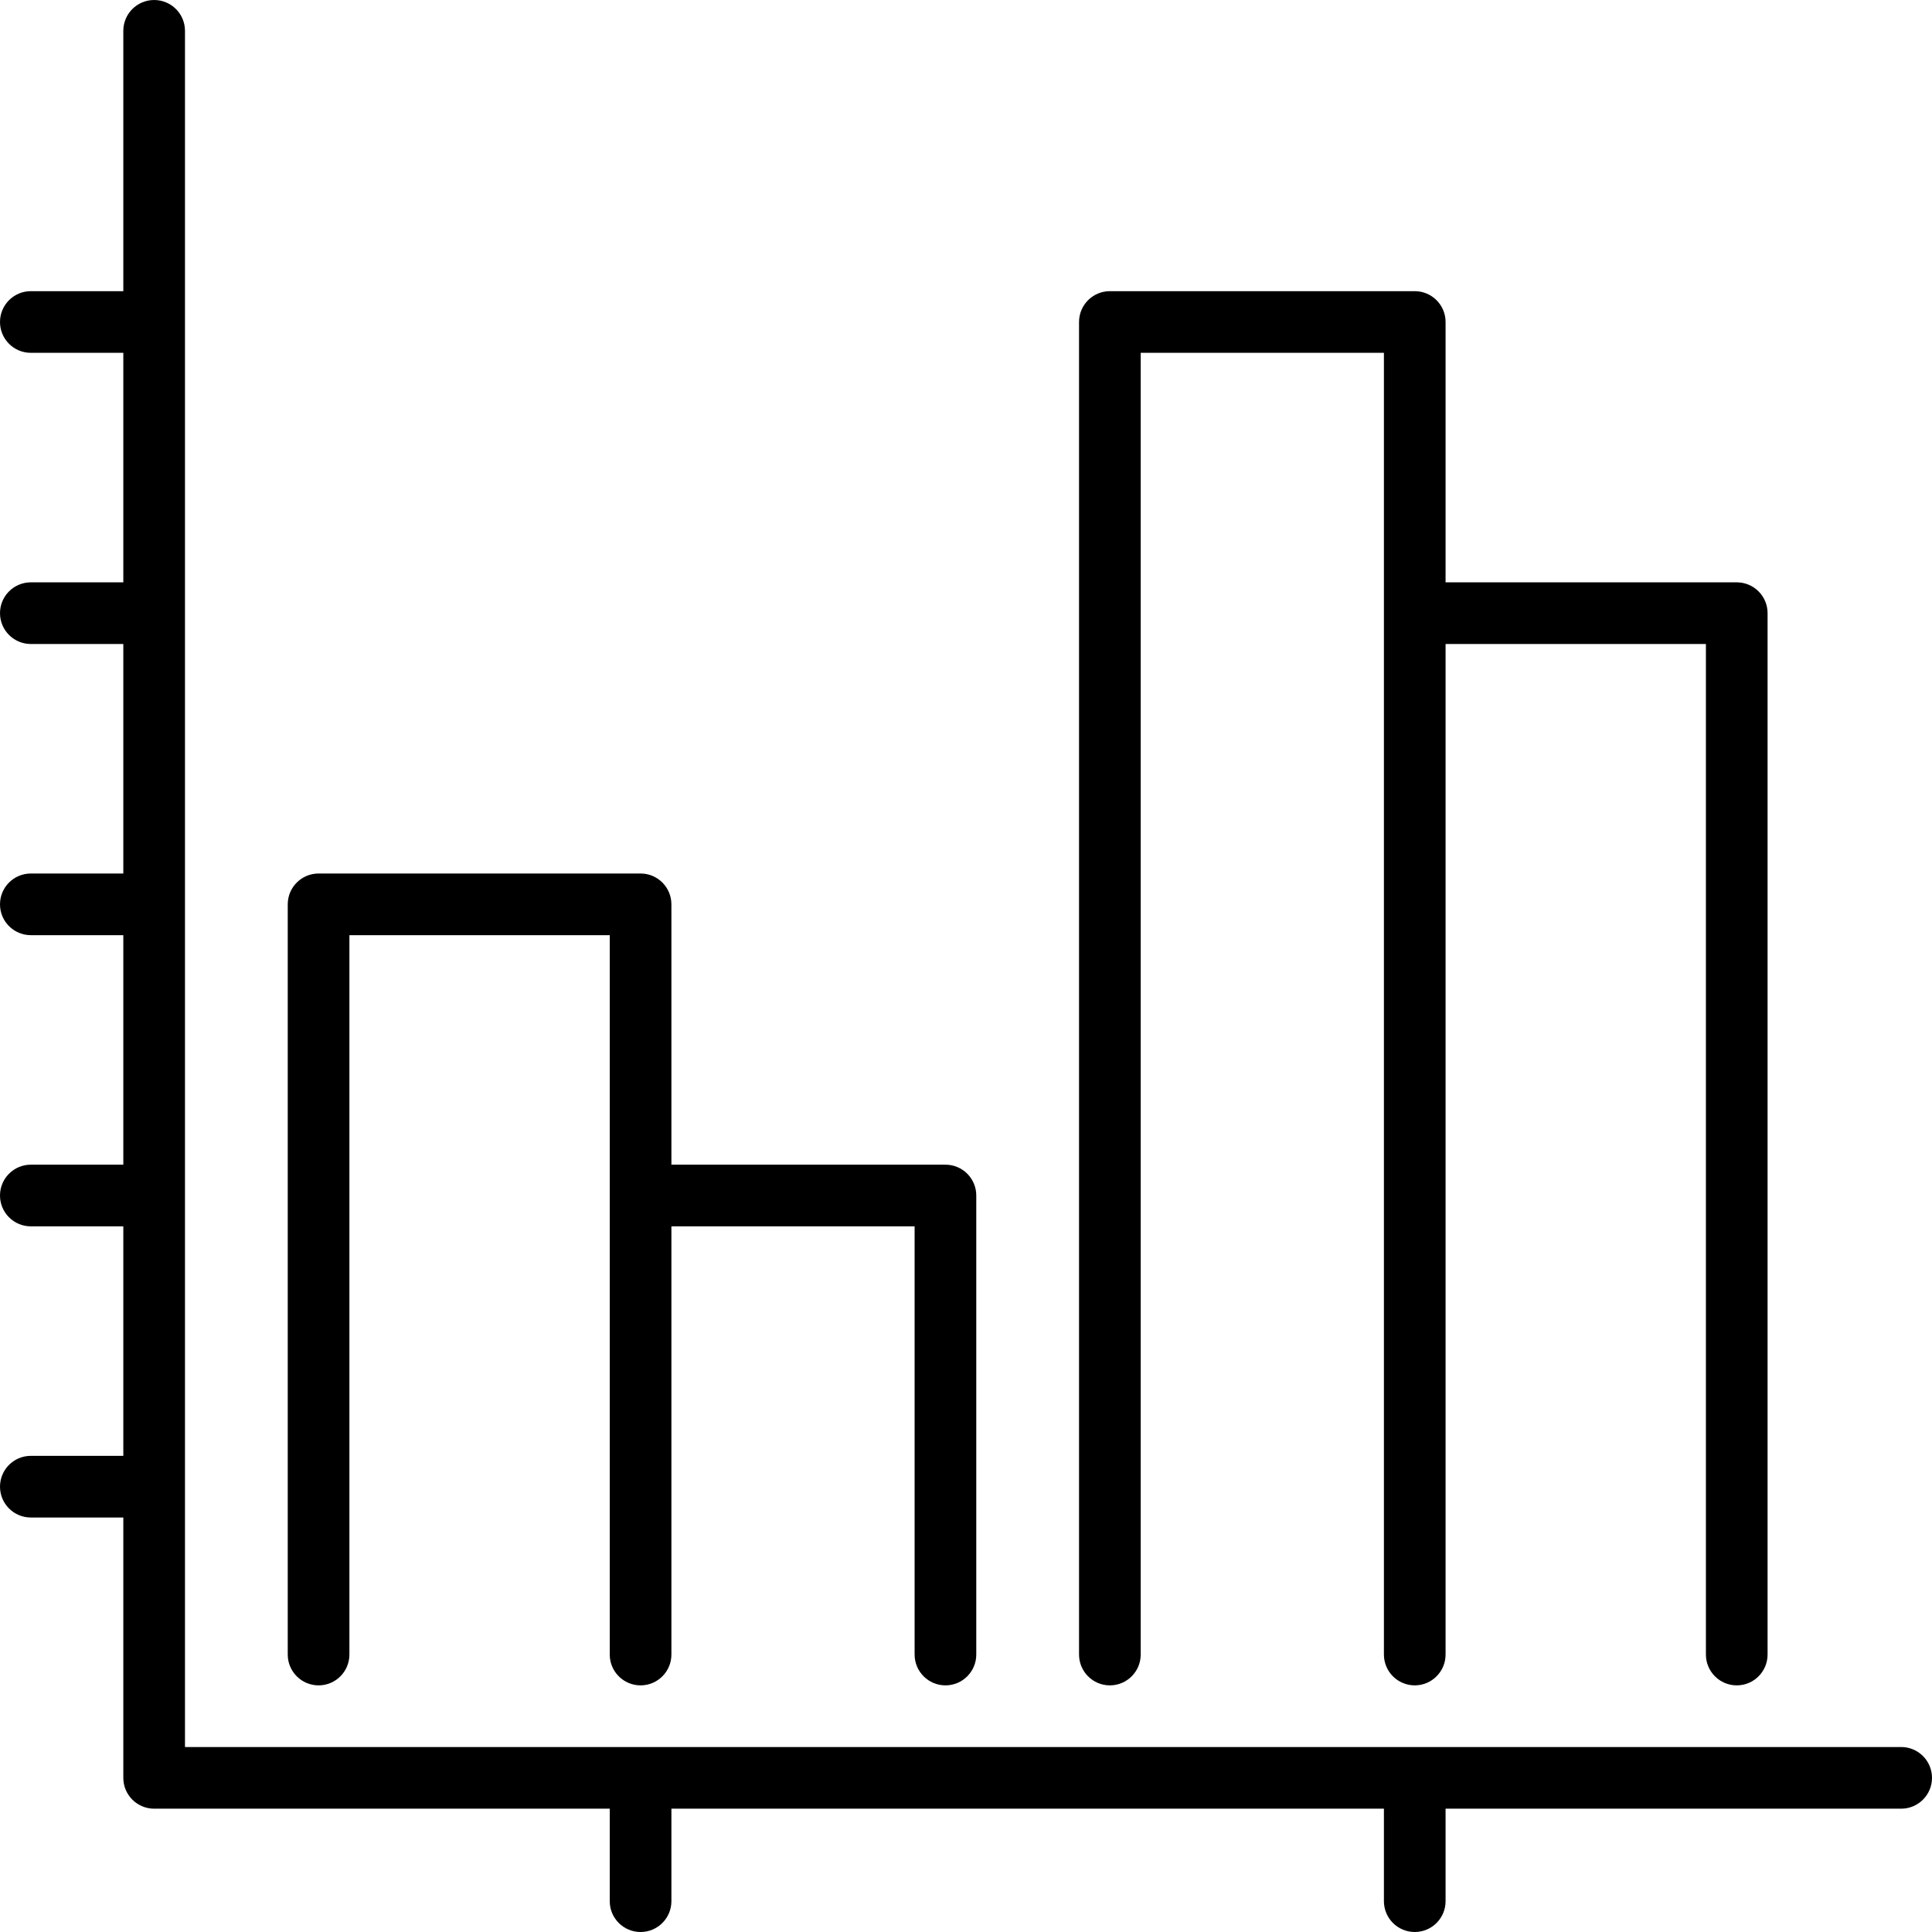
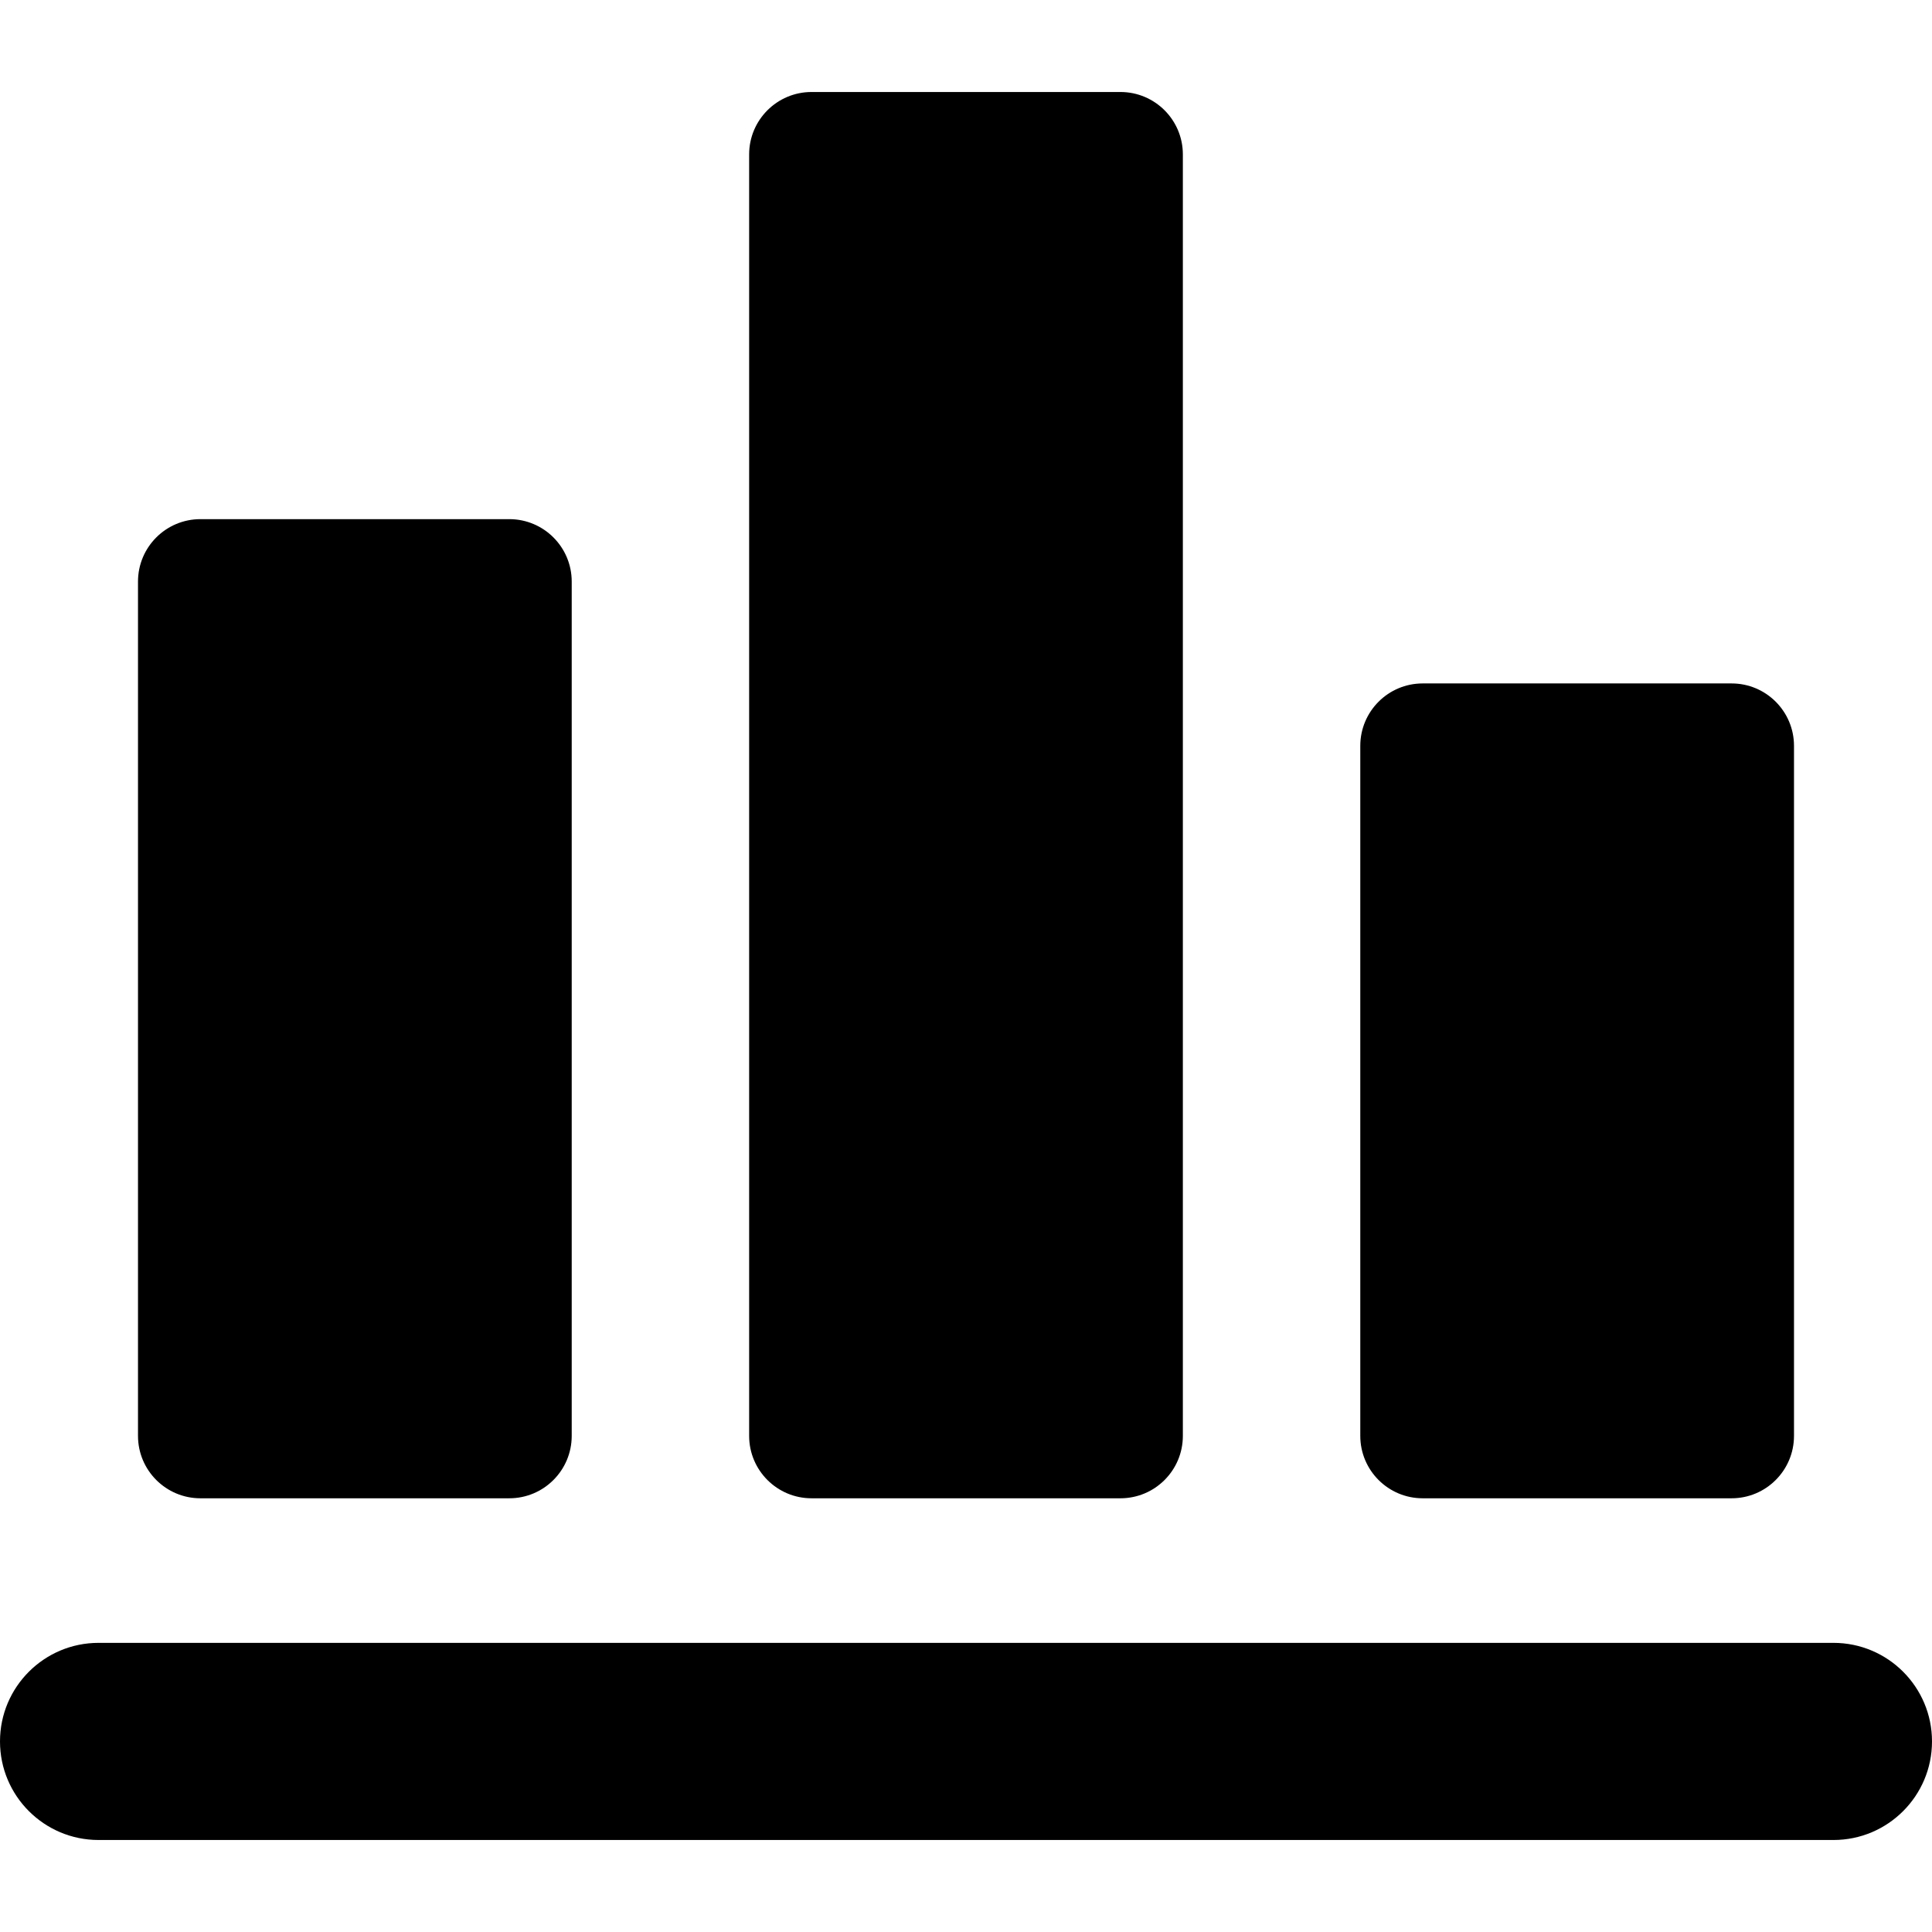
- <svg xmlns="http://www.w3.org/2000/svg" version="1.1" viewBox="0 0 470 470" enable-background="new 0 0 470 470">
+ <svg xmlns="http://www.w3.org/2000/svg" version="1.1" id="Capa_1" x="0px" y="0px" viewBox="0 0 294 294" style="enable-background:new 0 0 294 294;" xml:space="preserve">
  <g>
-     <path d="M462.5,425H45V7.5C45,3.358,41.643,0,37.5,0S30,3.358,30,7.5v63.333H7.5c-4.143,0-7.5,3.358-7.5,7.5s3.357,7.5,7.5,7.5H30   v55.833H7.5c-4.143,0-7.5,3.358-7.5,7.5s3.357,7.5,7.5,7.5H30V212.5H7.5c-4.143,0-7.5,3.358-7.5,7.5s3.357,7.5,7.5,7.5H30v55.833   H7.5c-4.143,0-7.5,3.358-7.5,7.5s3.357,7.5,7.5,7.5H30v55.833H7.5c-4.143,0-7.5,3.358-7.5,7.5s3.357,7.5,7.5,7.5H30V432.5   c0,4.142,3.357,7.5,7.5,7.5h110.833v22.5c0,4.142,3.357,7.5,7.5,7.5s7.5-3.358,7.5-7.5V440h173.334v22.5c0,4.142,3.357,7.5,7.5,7.5   s7.5-3.358,7.5-7.5V440H462.5c4.143,0,7.5-3.358,7.5-7.5S466.643,425,462.5,425z" />
-     <path d="M77.5,410c4.143,0,7.5-3.358,7.5-7.5v-175h63.333v175c0,4.142,3.357,7.5,7.5,7.5s7.5-3.358,7.5-7.5V298.333H222.5V402.5   c0,4.142,3.357,7.5,7.5,7.5s7.5-3.358,7.5-7.5V290.833c0-4.142-3.357-7.5-7.5-7.5h-66.667V220c0-4.142-3.357-7.5-7.5-7.5H77.5   c-4.143,0-7.5,3.358-7.5,7.5v182.5C70,406.642,73.357,410,77.5,410z" />
-     <path d="M270,410c4.143,0,7.5-3.358,7.5-7.5V85.833h59.167V402.5c0,4.142,3.357,7.5,7.5,7.5s7.5-3.358,7.5-7.5V156.667H415V402.5   c0,4.142,3.357,7.5,7.5,7.5s7.5-3.358,7.5-7.5V149.167c0-4.142-3.357-7.5-7.5-7.5h-70.833V78.333c0-4.142-3.357-7.5-7.5-7.5H270   c-4.143,0-7.5,3.358-7.5,7.5V402.5C262.5,406.642,265.857,410,270,410z" />
+     <path d="M279,250H15c-8.284,0-15,6.716-15,15s6.716,15,15,15h264c8.284,0,15-6.716,15-15S287.284,250,279,250z" />
+     <path d="M30.5,228h47c5.247,0,9.5-4.253,9.5-9.5v-130c0-5.247-4.253-9.5-9.5-9.5h-47c-5.247,0-9.5,4.253-9.5,9.5v130   C21,223.747,25.253,228,30.5,228z" />
+     <path d="M123.5,228h47c5.247,0,9.5-4.253,9.5-9.5v-195c0-5.247-4.253-9.5-9.5-9.5h-47c-5.247,0-9.5,4.253-9.5,9.5v195   C114,223.747,118.253,228,123.5,228z" />
+     <path d="M216.5,228h47c5.247,0,9.5-4.253,9.5-9.5v-105c0-5.247-4.253-9.5-9.5-9.5h-47c-5.247,0-9.5,4.253-9.5,9.5v105   C207,223.747,211.253,228,216.5,228z" />
  </g>
+   <g>
+ </g>
+   <g>
+ </g>
+   <g>
+ </g>
+   <g>
+ </g>
+   <g>
+ </g>
+   <g>
+ </g>
+   <g>
+ </g>
+   <g>
+ </g>
+   <g>
+ </g>
+   <g>
+ </g>
+   <g>
+ </g>
+   <g>
+ </g>
+   <g>
+ </g>
+   <g>
+ </g>
+   <g>
+ </g>
</svg>
